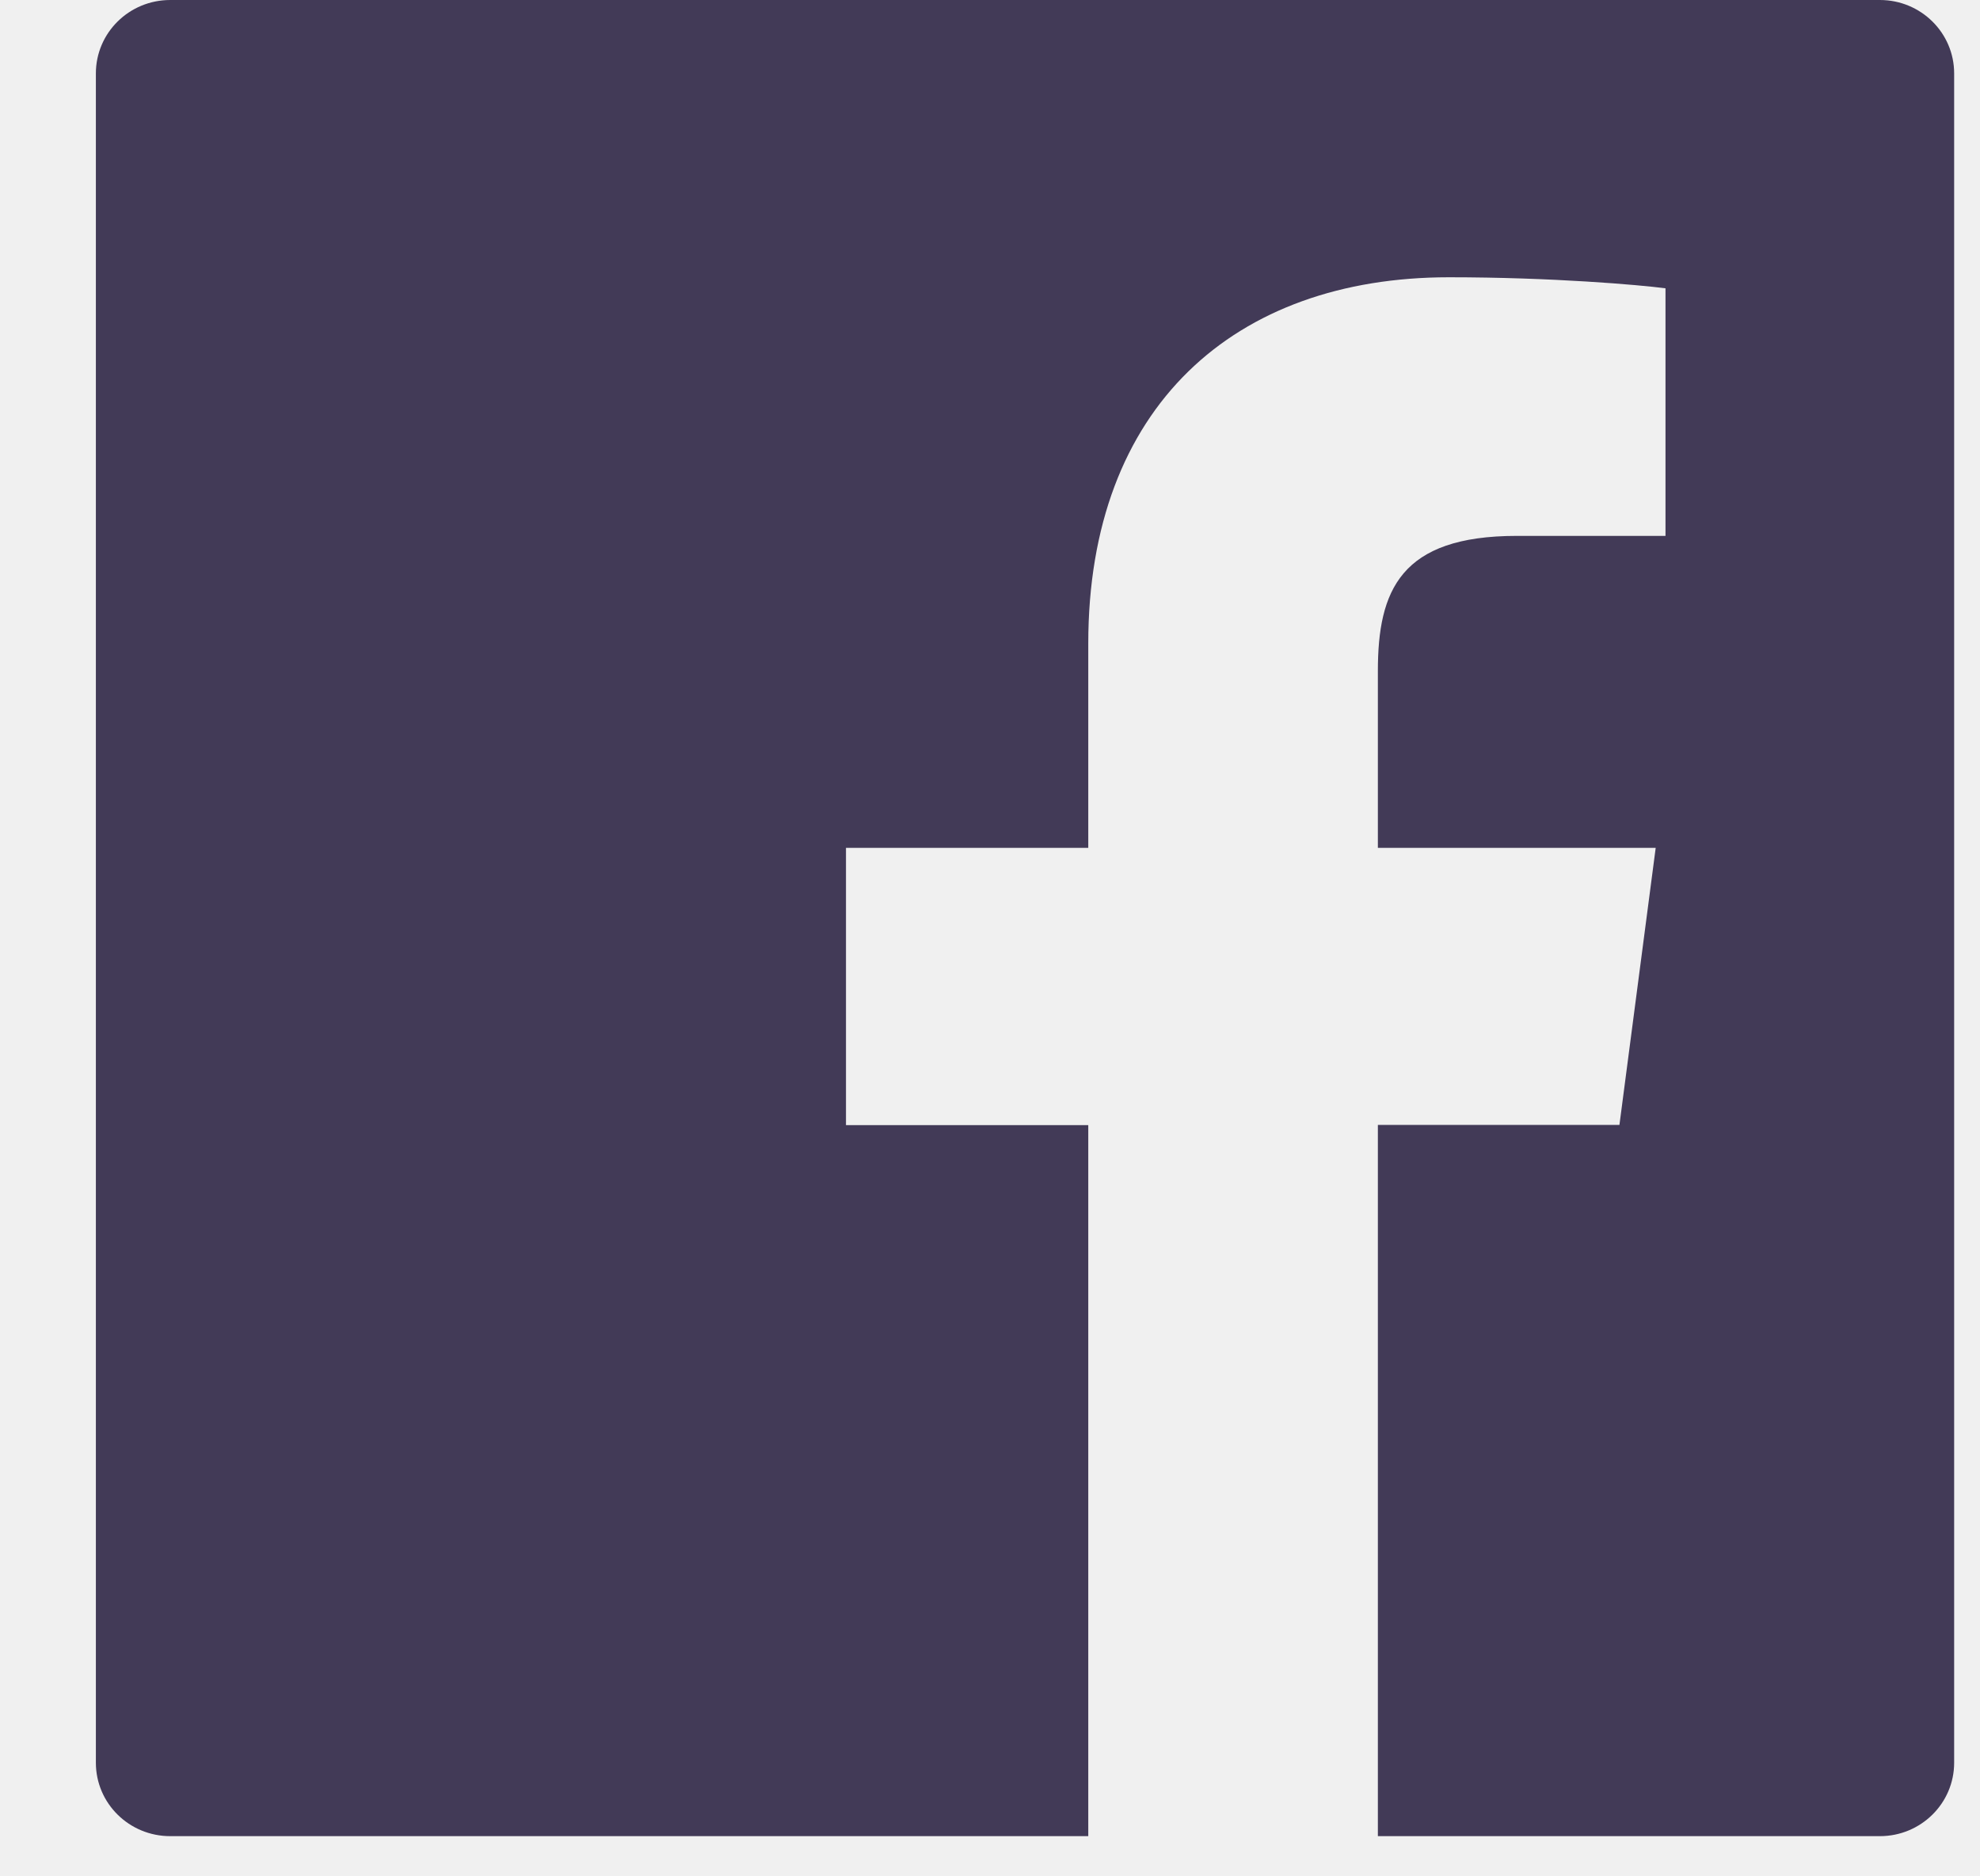
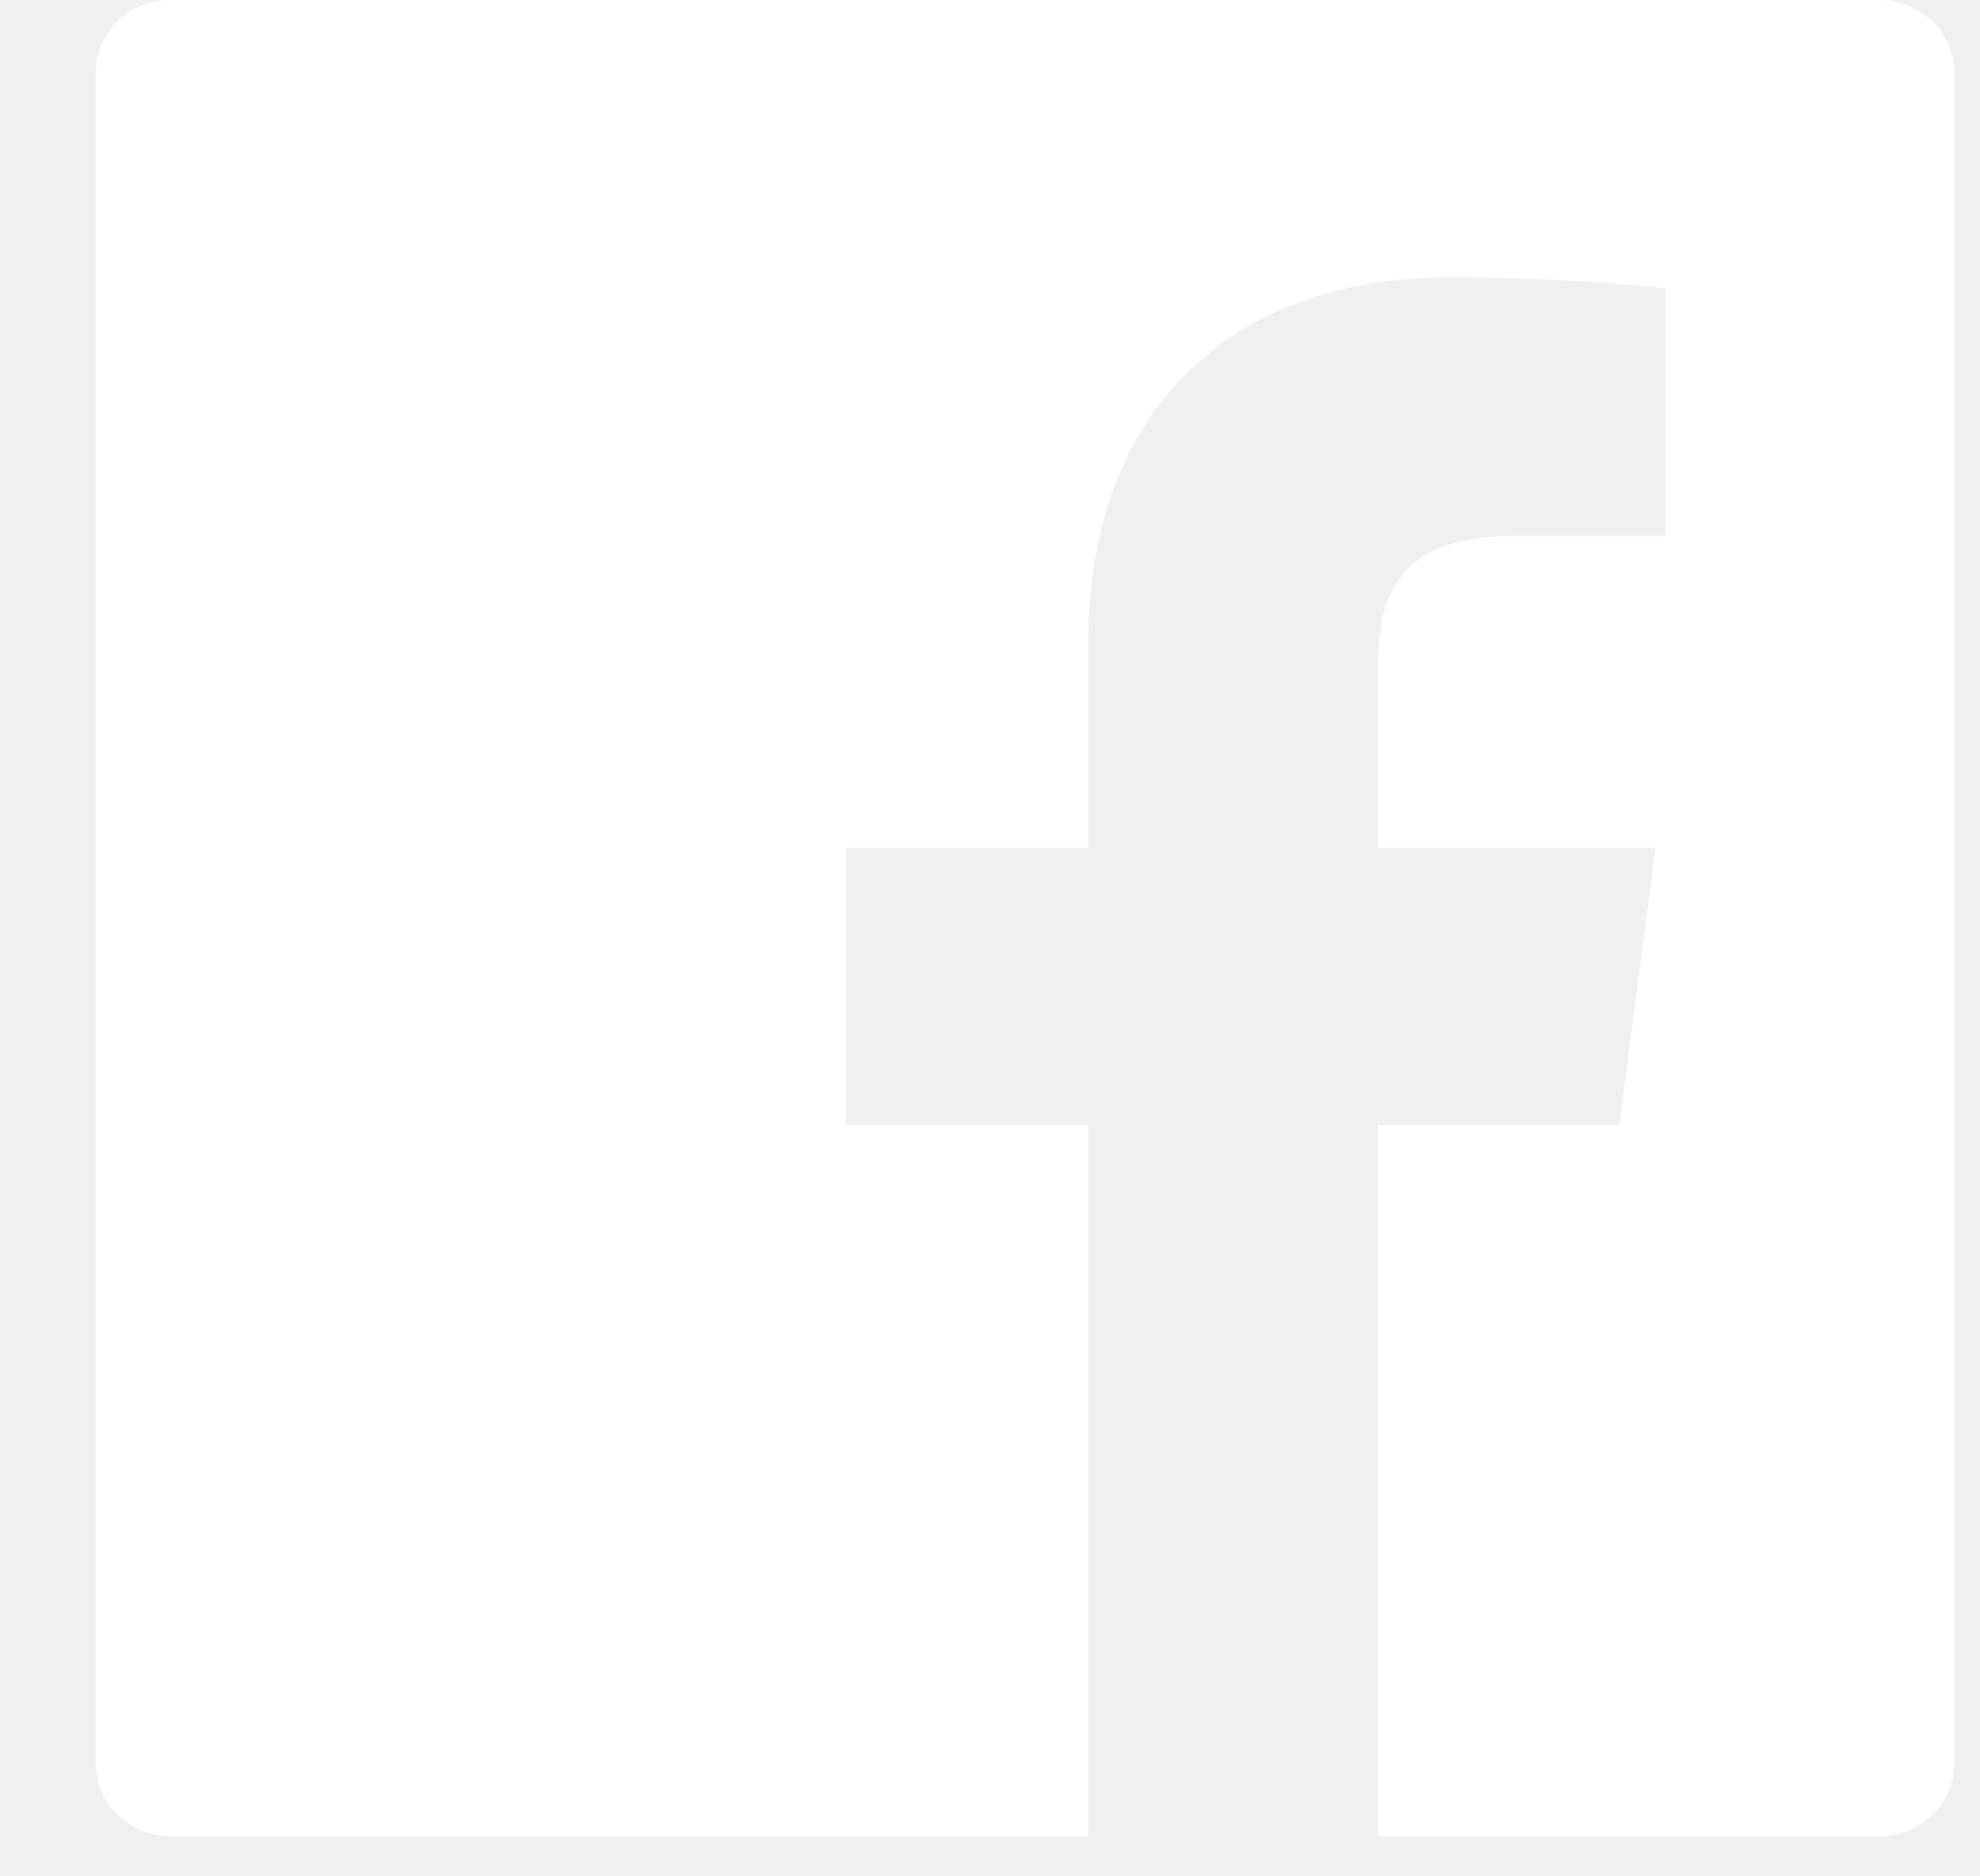
<svg xmlns="http://www.w3.org/2000/svg" width="19" height="18" viewBox="0 0 19 18" fill="none">
-   <path d="M18.039 0H1.634C1.239 0 0.92 0.315 0.92 0.705V16.917C0.92 17.307 1.239 17.622 1.634 17.622H18.039C18.433 17.622 18.752 17.307 18.752 16.917V0.705C18.752 0.315 18.433 0 18.039 0ZM15.979 5.143H14.555C13.438 5.143 13.222 5.668 13.222 6.439V8.137H15.888L15.54 10.796H13.222V17.622H10.443V10.798H8.118V8.137H10.443V6.176C10.443 3.901 11.849 2.661 13.904 2.661C14.889 2.661 15.734 2.734 15.982 2.767V5.143H15.979Z" fill="#423A57" />
+   <path d="M18.039 0H1.634C1.239 0 0.92 0.315 0.92 0.705V16.917C0.92 17.307 1.239 17.622 1.634 17.622H18.039C18.433 17.622 18.752 17.307 18.752 16.917V0.705C18.752 0.315 18.433 0 18.039 0ZM15.979 5.143H14.555C13.438 5.143 13.222 5.668 13.222 6.439V8.137H15.888L15.54 10.796H13.222V17.622H10.443V10.798H8.118V8.137H10.443V6.176C10.443 3.901 11.849 2.661 13.904 2.661C14.889 2.661 15.734 2.734 15.982 2.767V5.143H15.979Z" fill="#ffffff" />
</svg>
